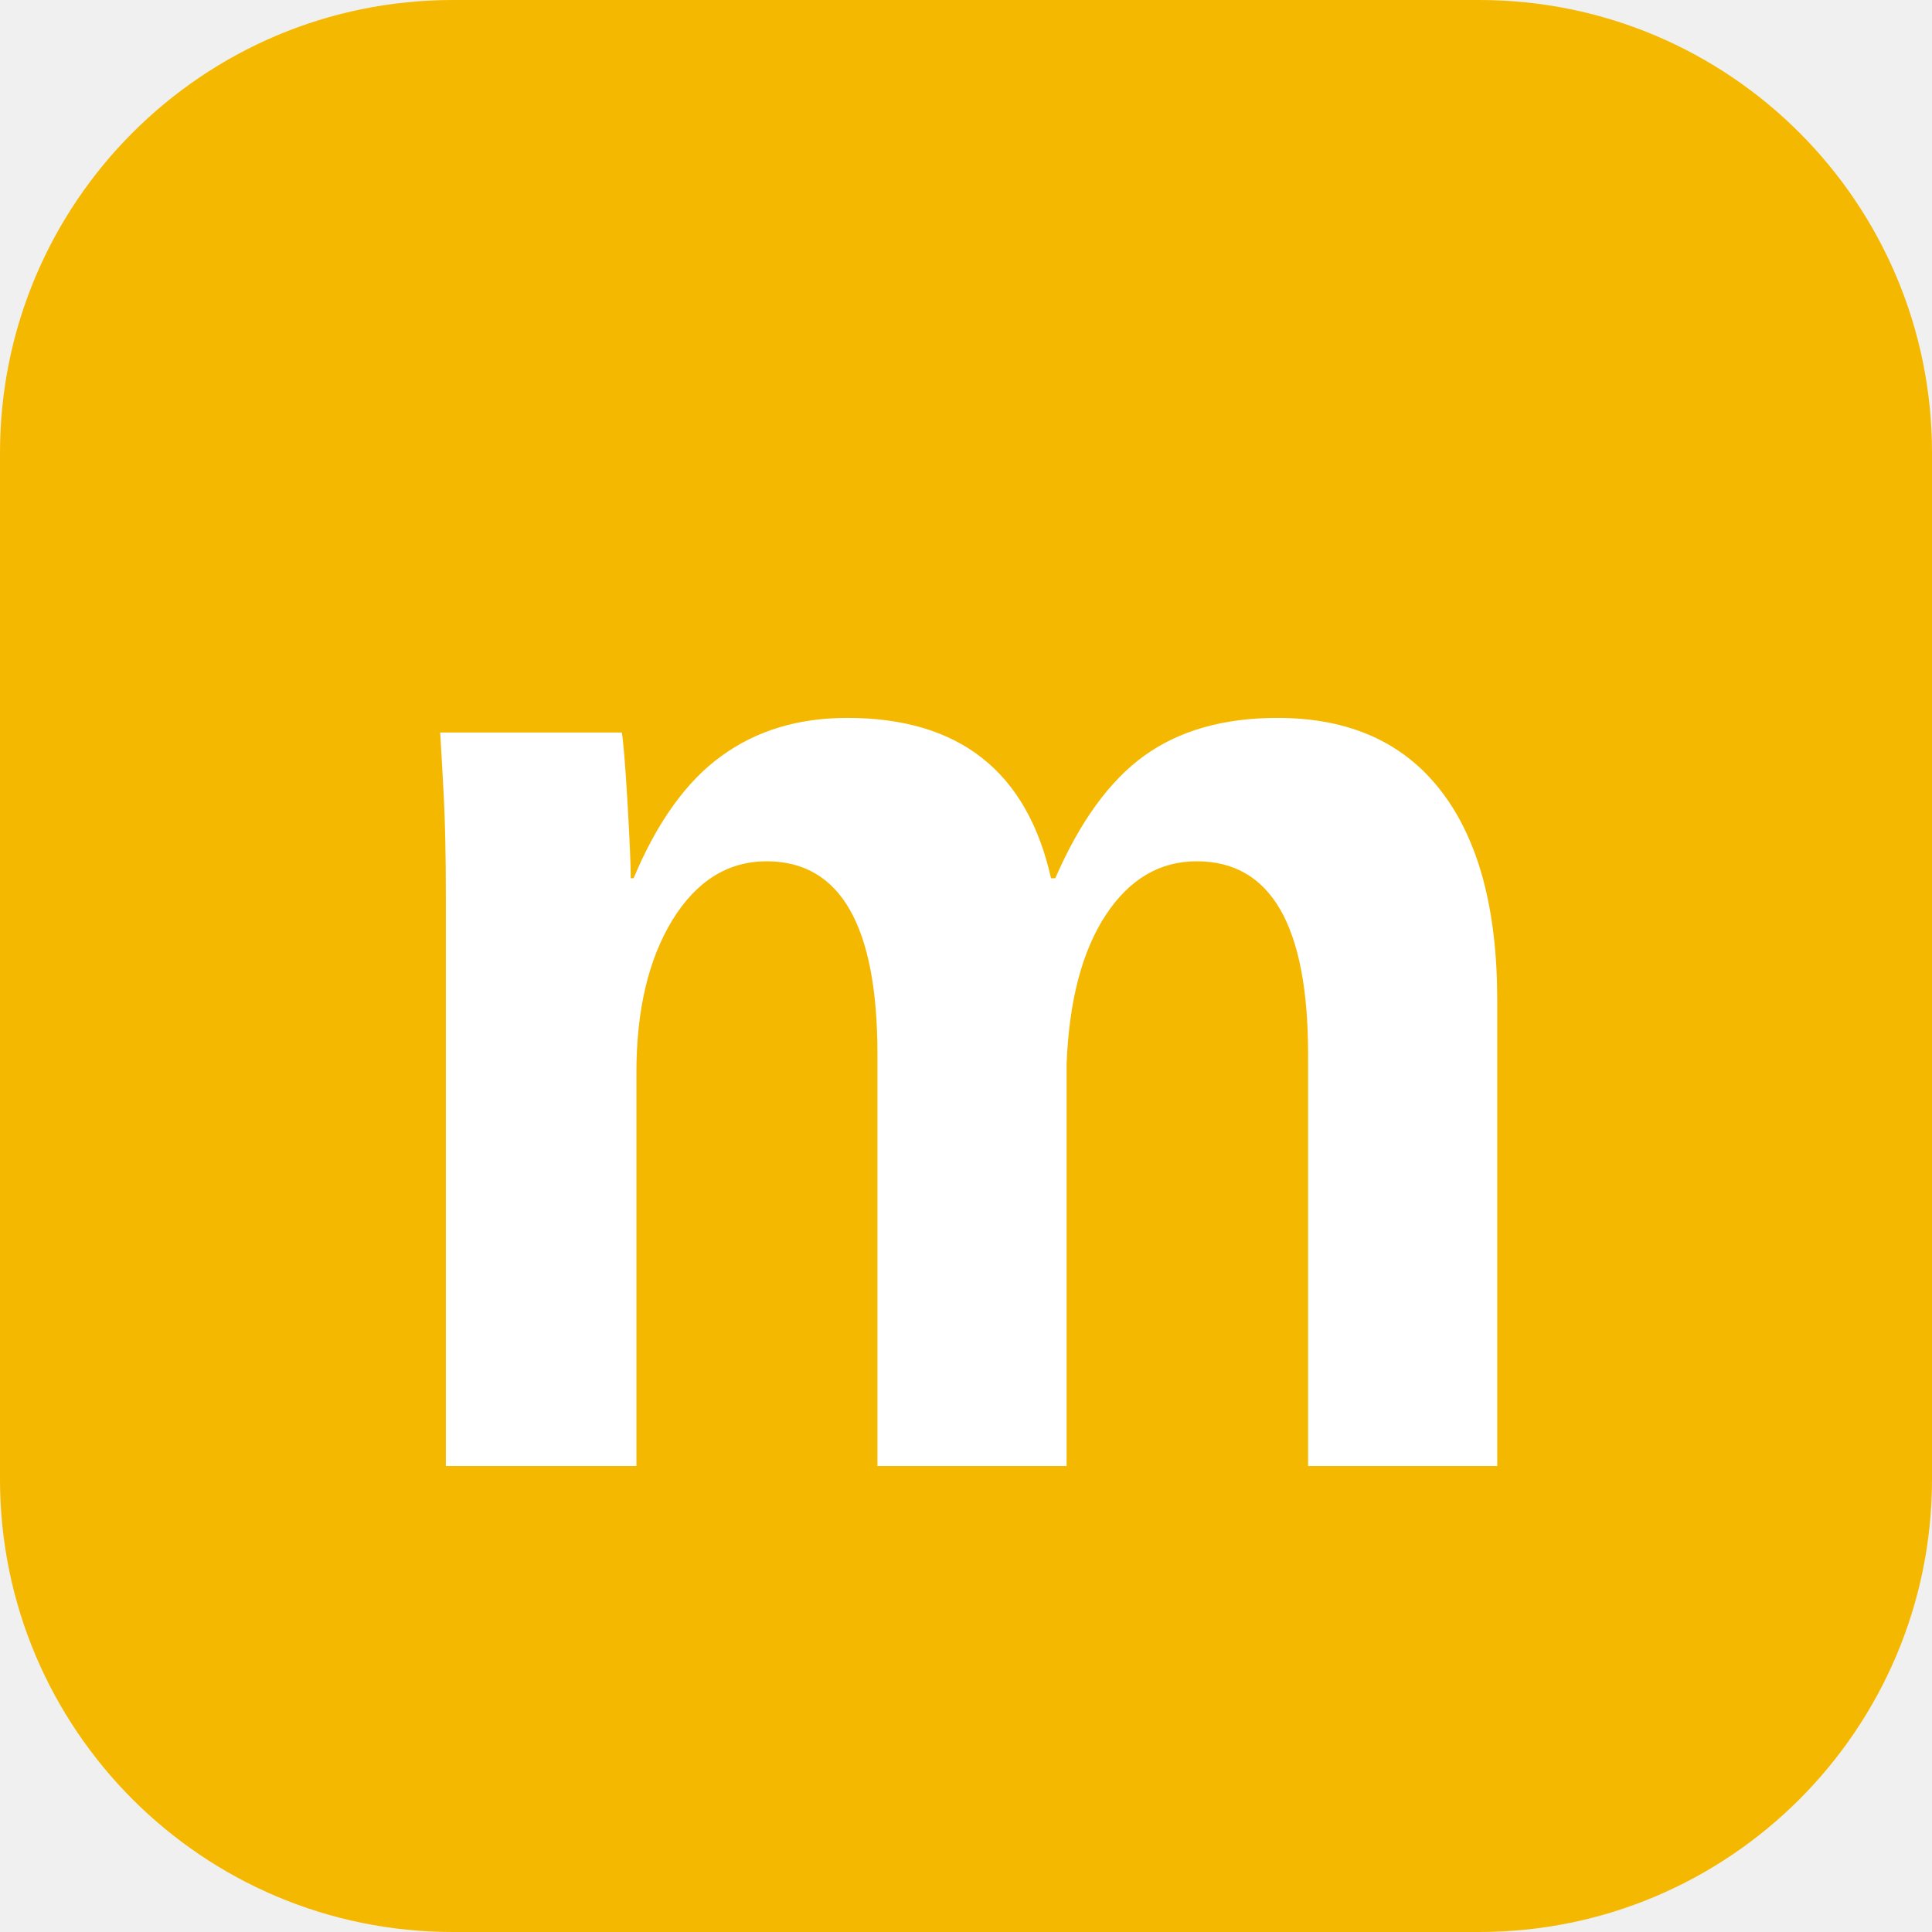
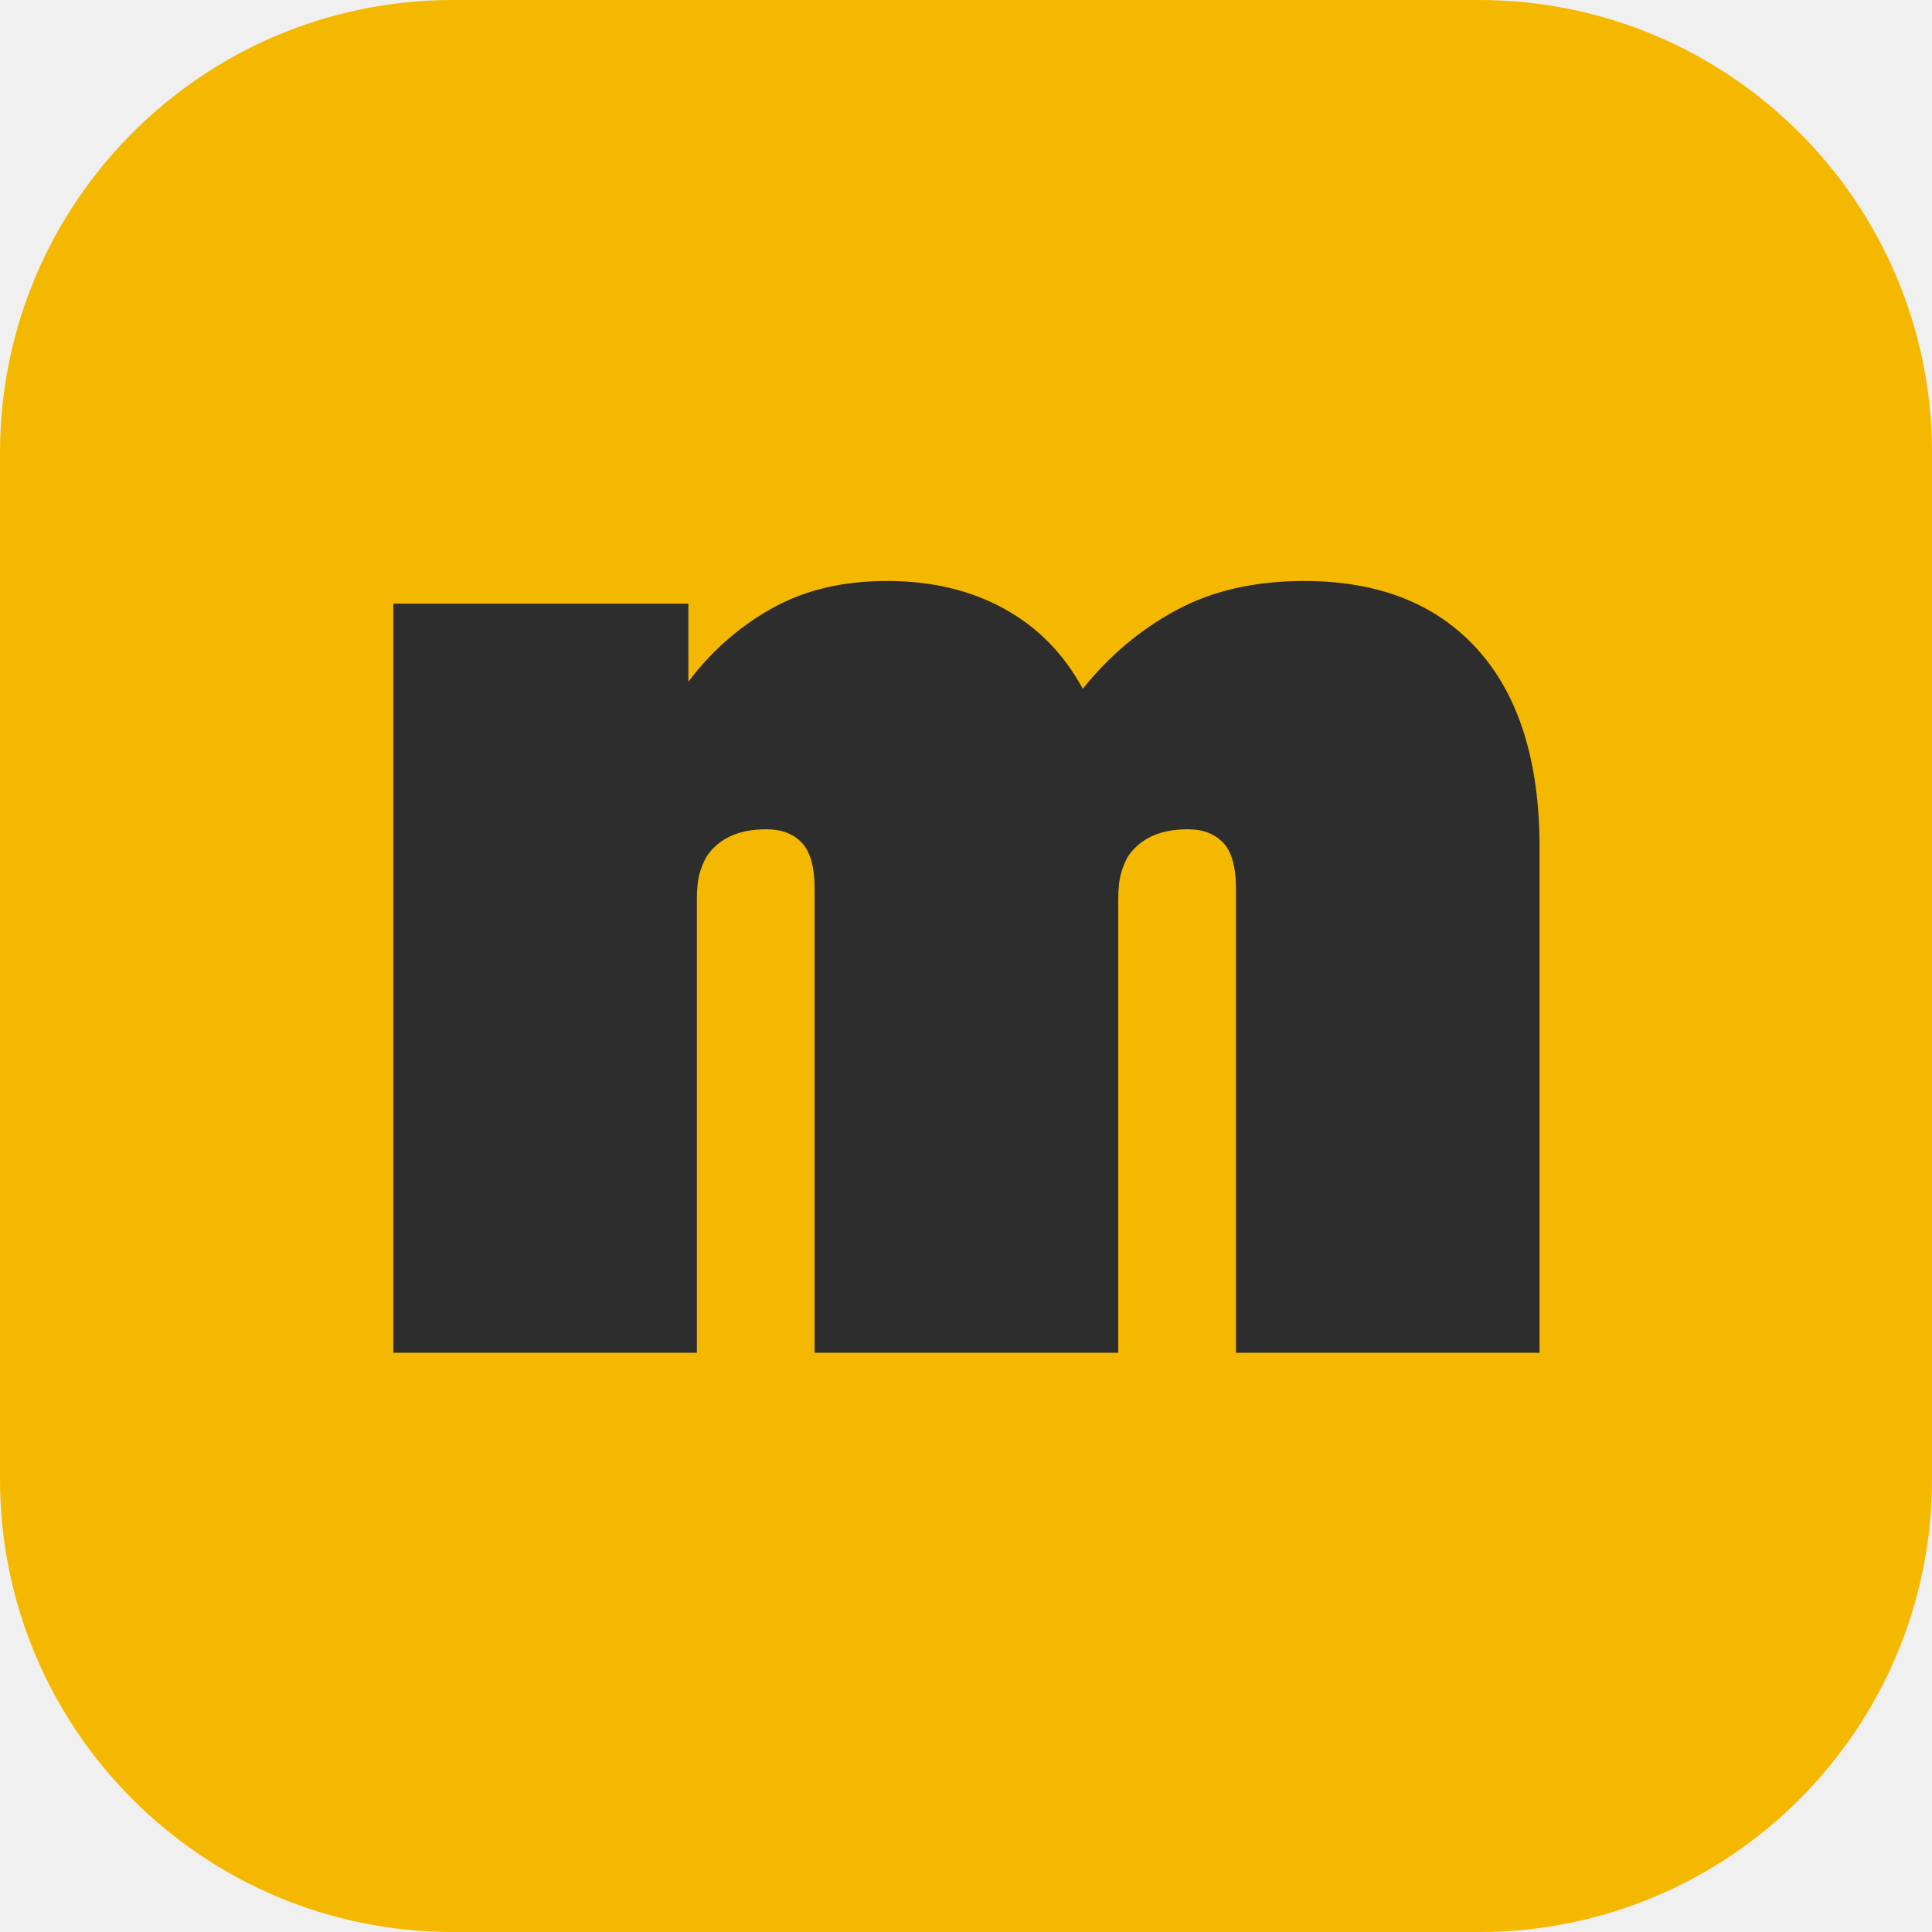
<svg xmlns="http://www.w3.org/2000/svg" viewBox="0 0 64 64" width="64" height="64">
  <rect width="64" height="64" rx="15" fill="#F5B800" />
-   <text x="50%" y="50%" dy="0.36em" text-anchor="middle" fill="#ffffff" font-family="'Arial Black', Arial, Helvetica, sans-serif" font-weight="900" font-size="46">m</text>
+   <svg x="13" y="19" width="38" height="26" viewBox="4935 896 638 429" preserveAspectRatio="xMidYMid meet">
+     <path fill="#2d2d2d" d="M5104.3,1073.91c0-6.31.53-11.31,1.58-15,1.06-3.67,2.37-6.84,3.96-9.48,6.82-9.98,17.86-14.98,33.13-14.98,8.4,0,15,2.49,19.73,7.5,4.73,5,7.1,13.55,7.1,25.65v258h168.86v-251.69c0-6.31.52-11.31,1.58-15,1.05-3.67,2.37-6.84,3.94-9.48,6.84-9.98,17.88-14.98,33.15-14.98,8.4,0,14.98,2.49,19.73,7.5,4.73,5,7.1,13.55,7.1,25.65v258h168.84v-280.9c0-47.86-11.43-84.54-34.32-110.06-22.87-25.52-55.1-38.28-96.66-38.28-27.35,0-51.02,5.42-70.99,16.19-20,10.78-37.36,25.38-52.08,43.78-10.52-19.45-25.13-34.32-43.8-44.57-18.67-10.27-40.36-15.4-65.09-15.4s-46.15,5.13-64.31,15.4c-18.14,10.25-33.52,23.8-46.15,40.63v-43.4h-164.11v416.61h168.84v-251.69Z" />
+   </svg>
</svg>
